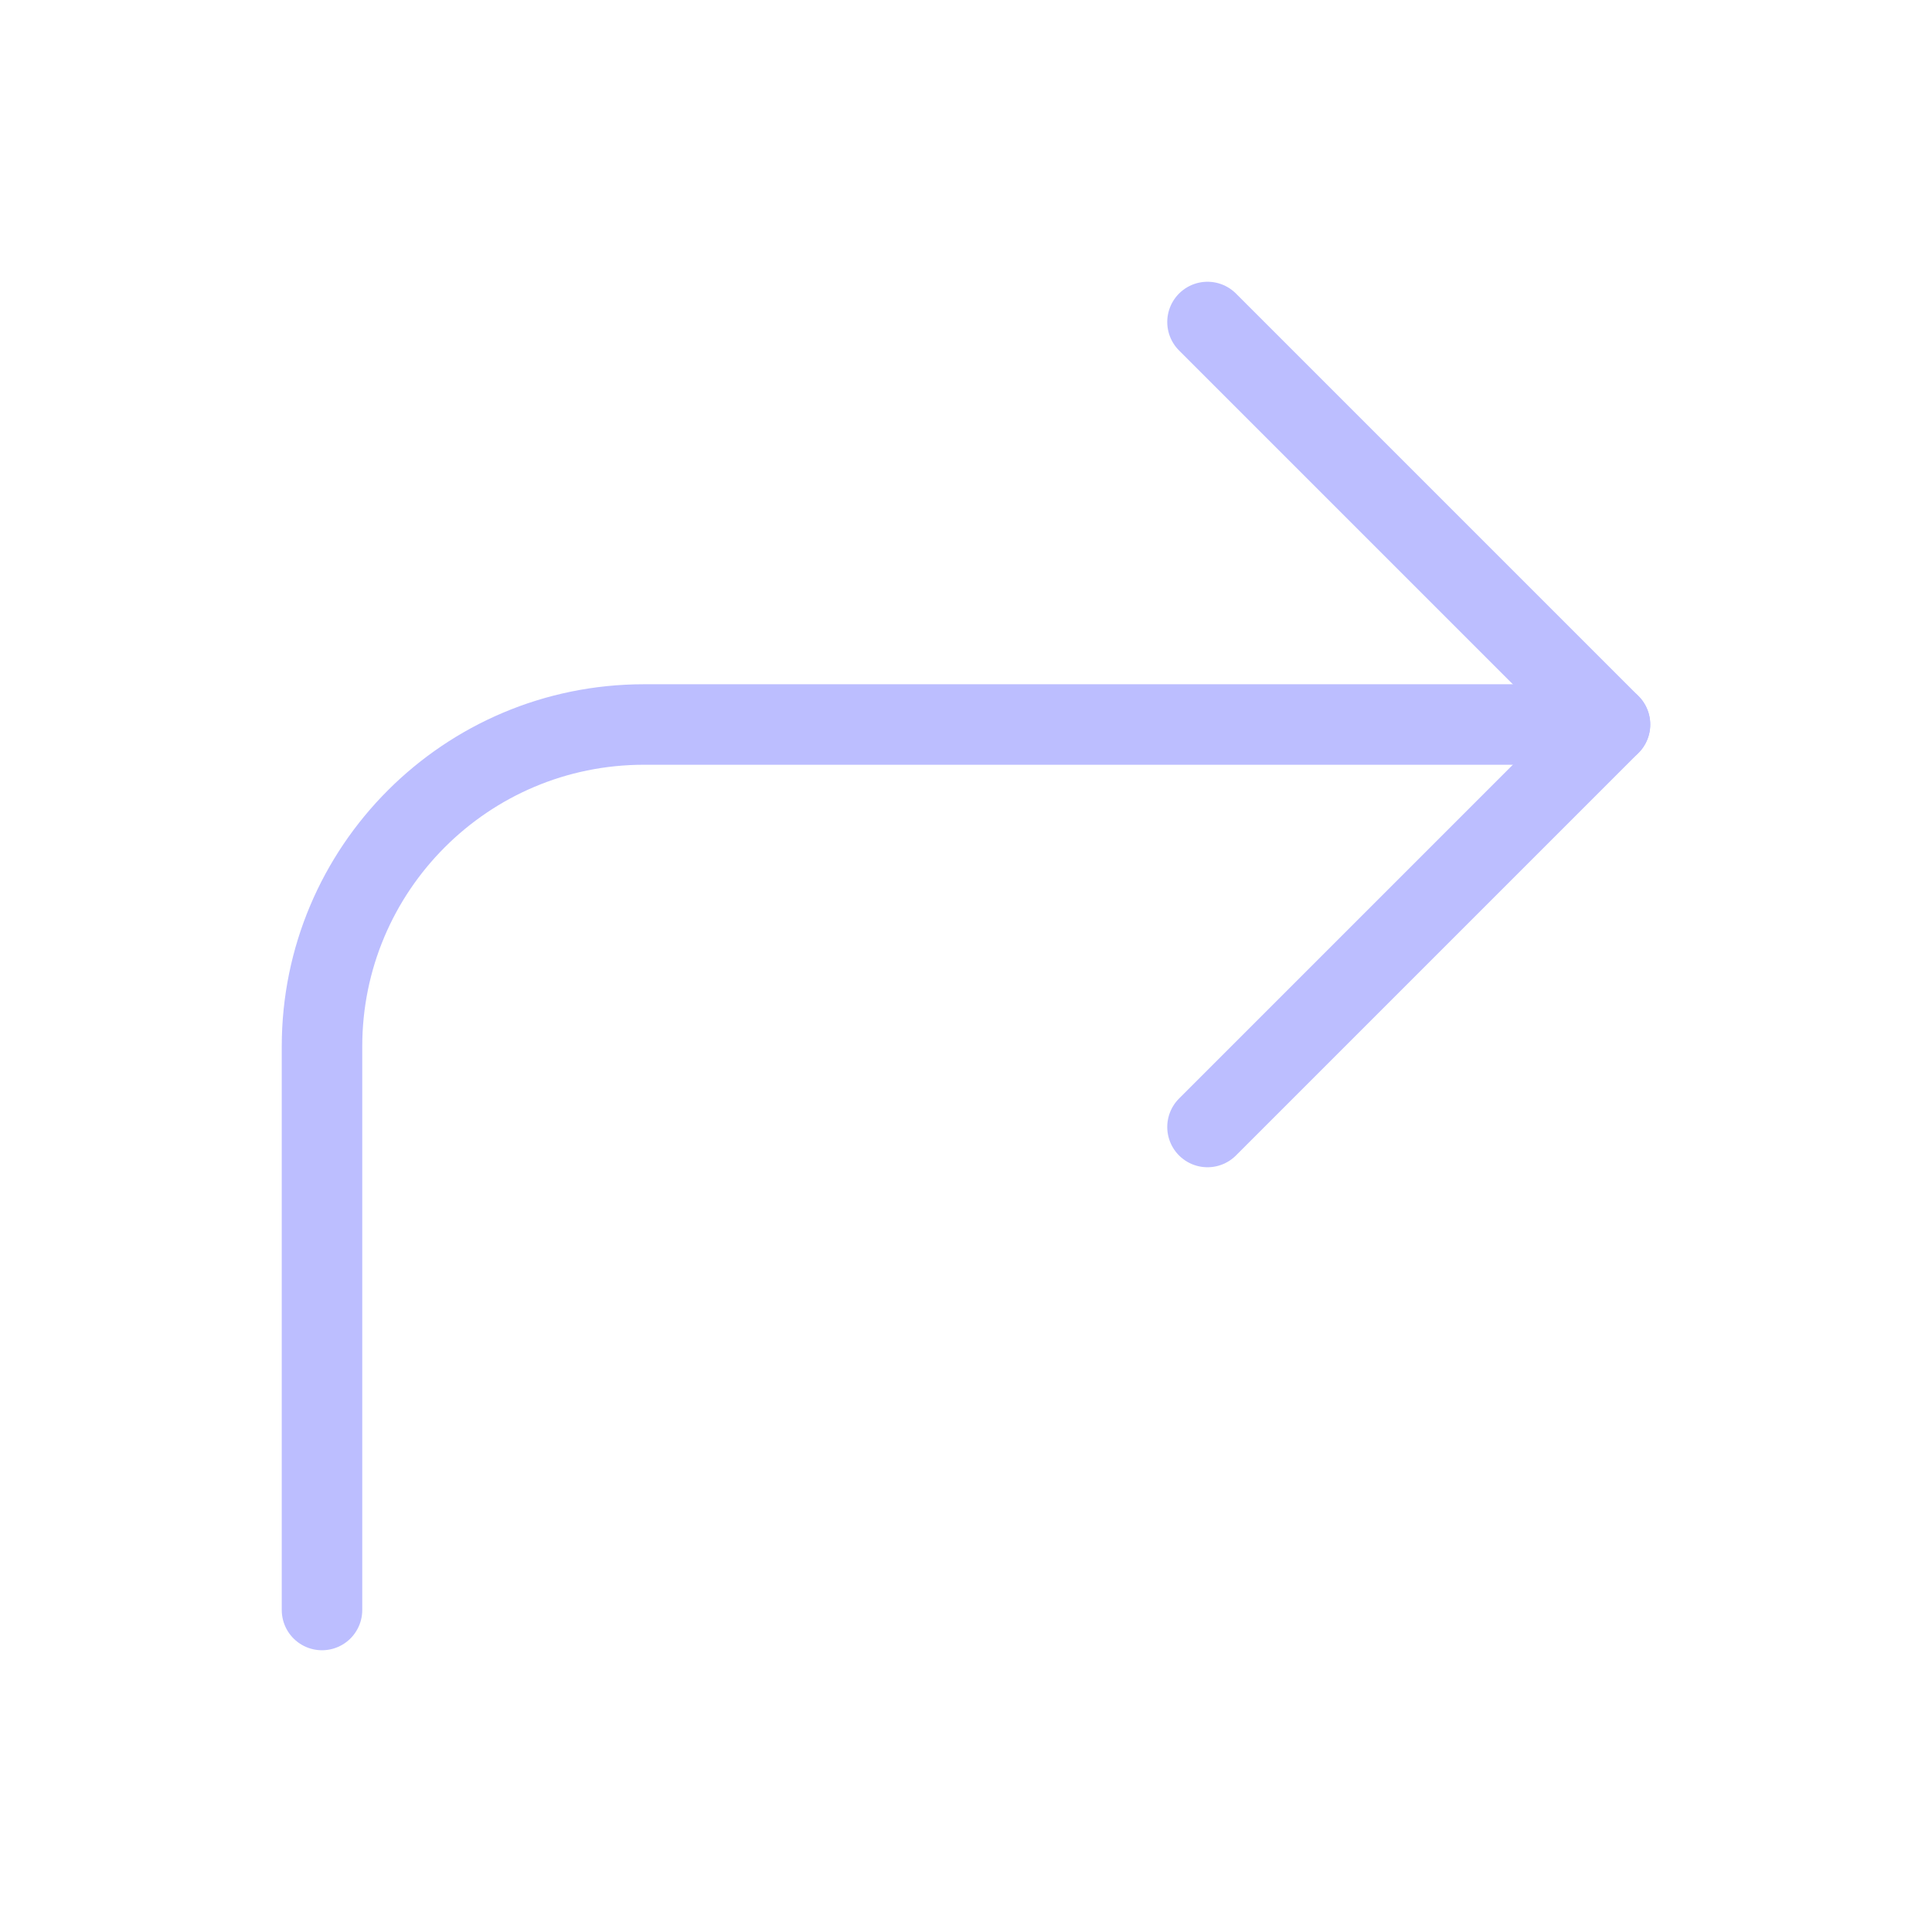
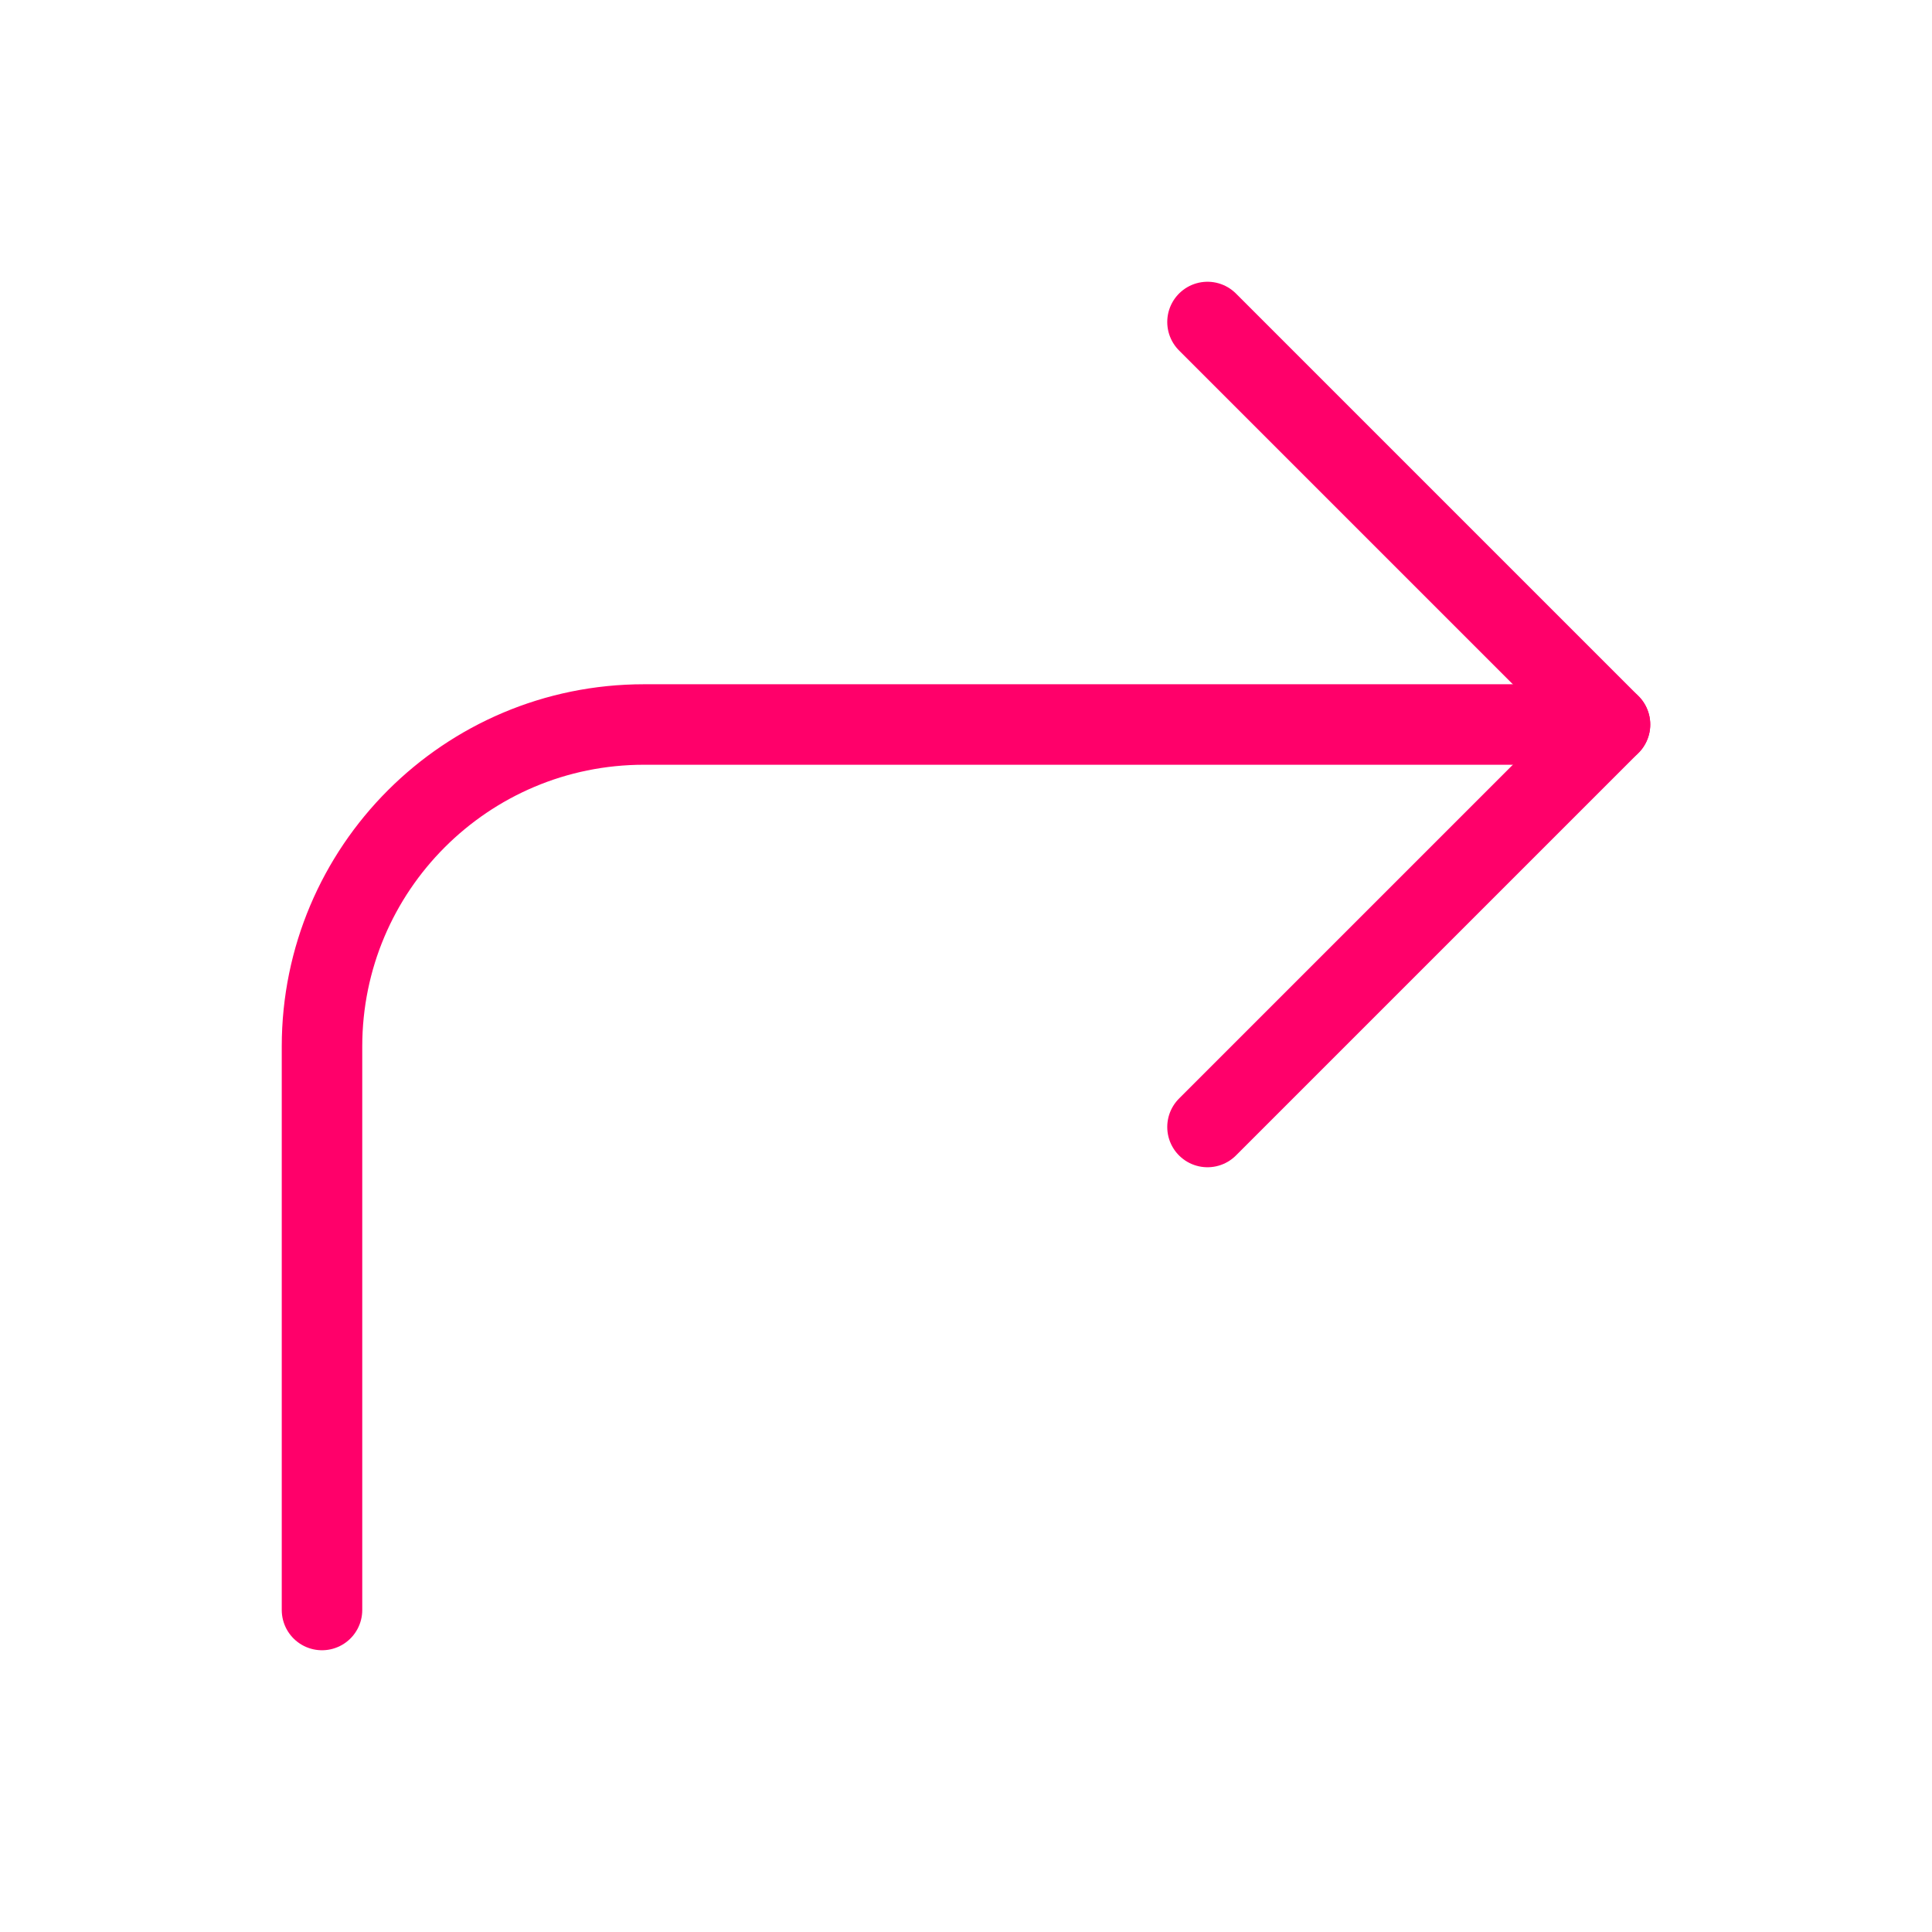
- <svg xmlns="http://www.w3.org/2000/svg" width="24" height="24" viewBox="0 0 24 24" fill="none" stroke="#bcbeff" stroke-width="1" stroke-linecap="round" stroke-linejoin="round" class="feather feather-corner-up-right">
+ <svg xmlns="http://www.w3.org/2000/svg" width="24" height="24" viewBox="0 0 24 24" fill="none" stroke="#ff006a" stroke-width="1" stroke-linecap="round" stroke-linejoin="round" class="feather feather-corner-up-right">
  <polyline points="15 14 20 9 15 4" />
  <path d="M4 20v-7a4 4 0 0 1 4-4h12" />
</svg>
